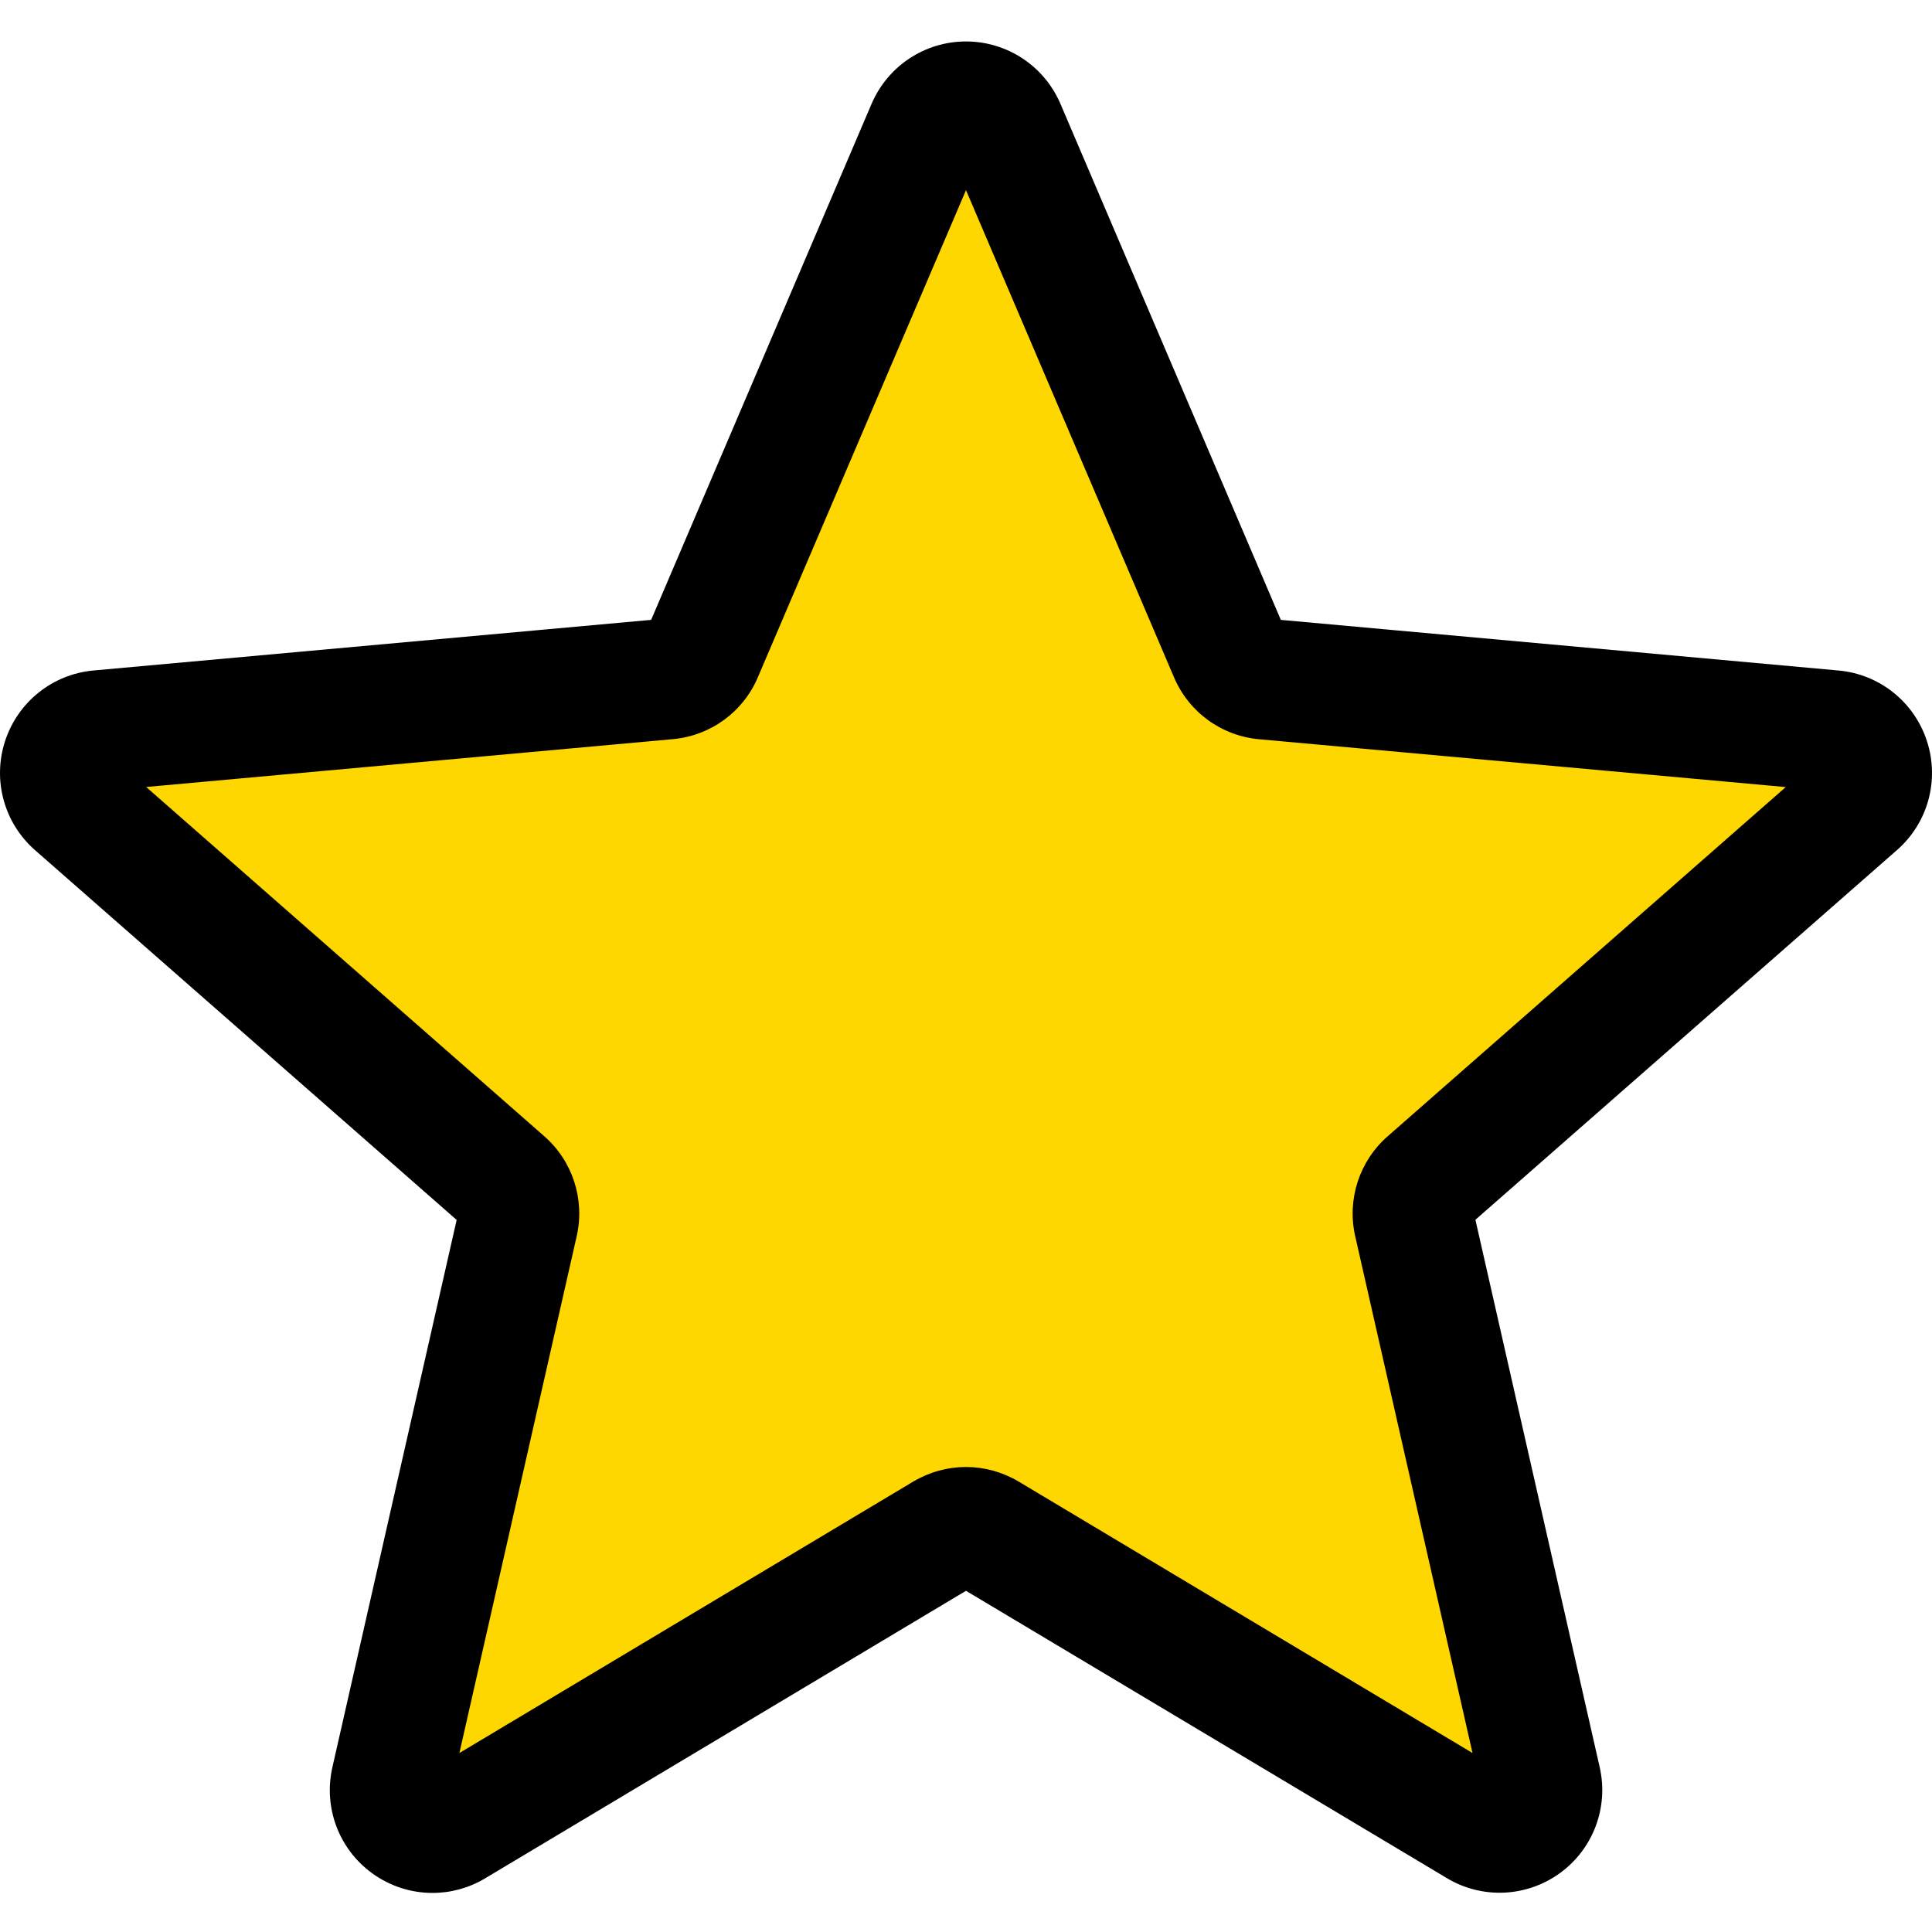
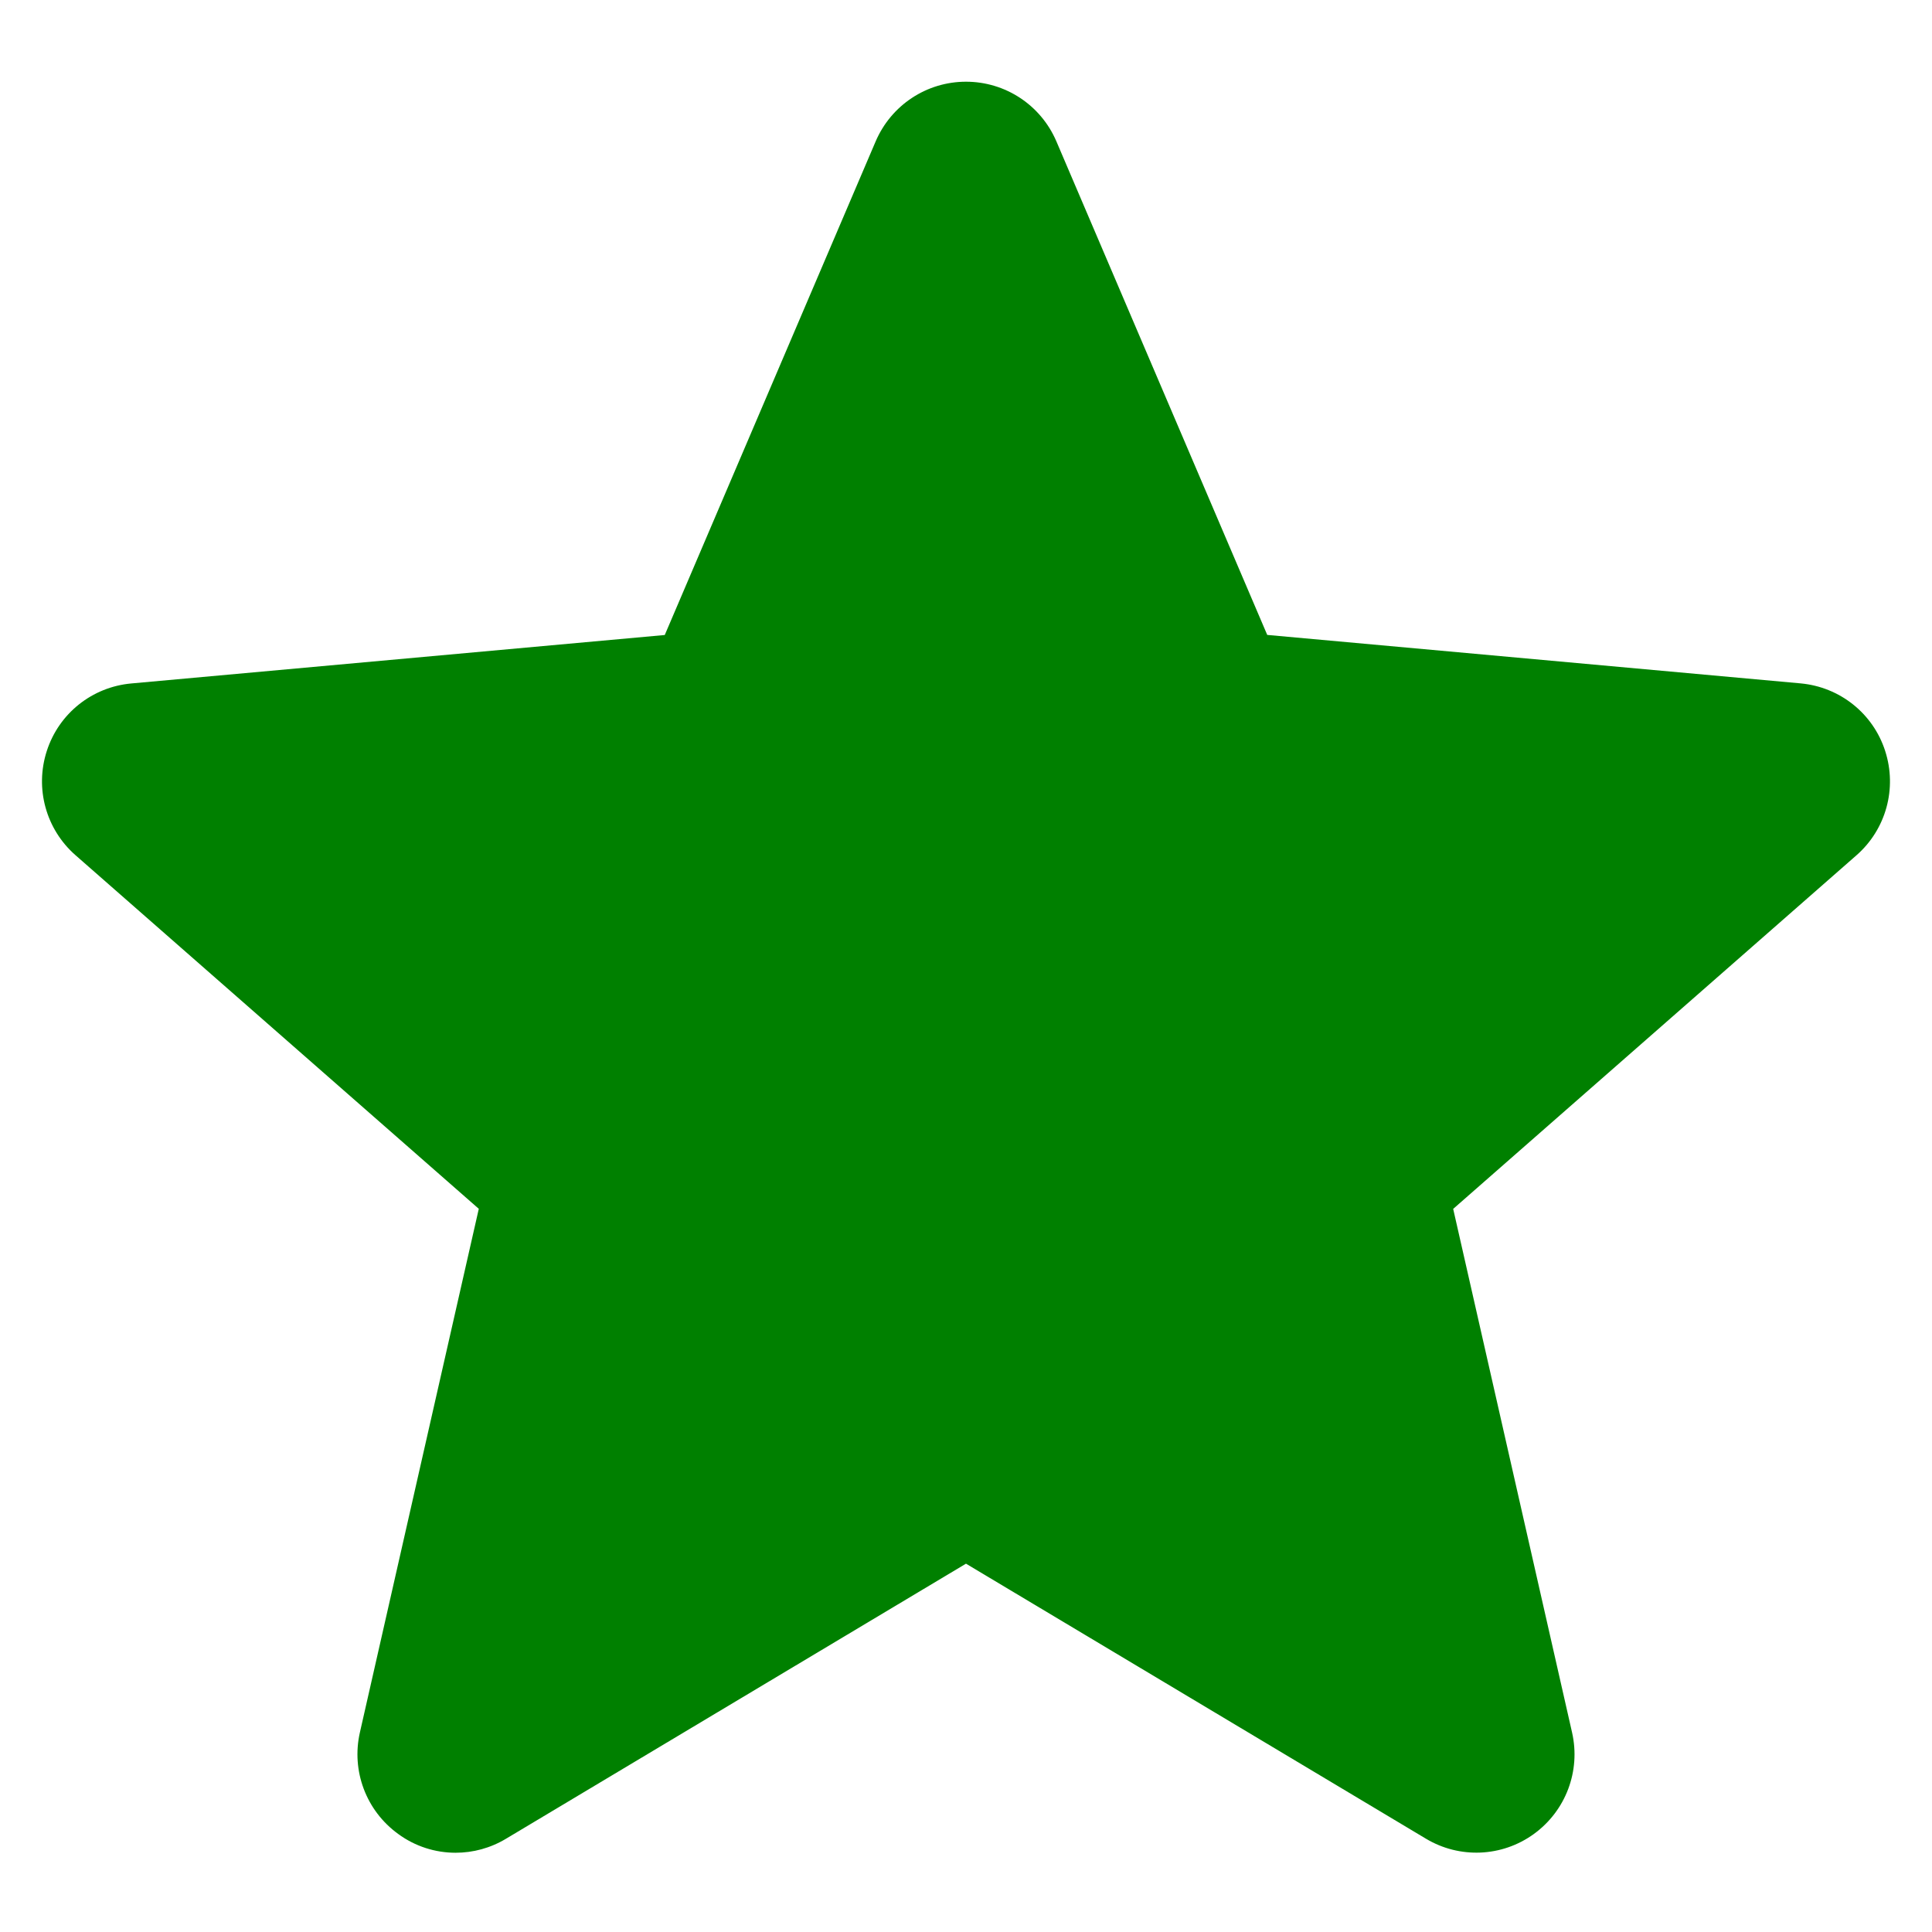
<svg xmlns="http://www.w3.org/2000/svg" height="511pt" viewBox="0 -10 511.986 511" width="511pt">
-   <path d="m499.574 188.504c-3.199-9.922-11.988-16.938-22.398-17.898l-141.355-12.844-55.895-130.836c-4.117-9.578-13.504-15.766-23.934-15.766-10.434 0-19.82 6.207-23.938 15.809l-55.891 130.816-141.379 12.84c-10.387.941-19.176 7.957-22.379 17.879-3.219 9.922-.234 20.777 7.617 27.648l106.859 93.695-31.512 138.773c-2.301 10.199 1.664 20.734 10.137 26.879 4.52 3.328 9.875 4.992 15.23 4.992 4.629 0 9.238-1.234 13.355-3.711l121.898-72.895 121.875 72.875c8.918 5.352 20.16 4.883 28.609-1.238 8.469-6.145 12.438-16.684 10.133-26.883l-31.508-138.77 106.859-93.699c7.848-6.867 10.836-17.727 7.613-27.668zm0 0" fill="gold" />
-   <path d="m114.617 491.137c-5.633 0-11.203-1.746-15.957-5.184-8.855-6.398-12.992-17.43-10.582-28.094l32.938-145.066-111.703-97.965c-8.211-7.188-11.348-18.516-7.977-28.906 3.371-10.367 12.543-17.727 23.402-18.73l147.82-13.418 58.41-136.746c4.309-10.047 14.121-16.535 25.023-16.535 10.902 0 20.715 6.488 25.023 16.512l58.41 136.77 147.797 13.418c10.883.98 20.055 8.344 23.426 18.711 3.371 10.387.254 21.738-7.98 28.906l-111.68 97.941 32.938 145.066c2.414 10.668-1.727 21.695-10.578 28.094-8.812 6.379-20.566 6.914-29.891 1.324l-127.465-76.16-127.445 76.203c-4.309 2.582-9.109 3.859-13.93 3.859zm141.375-112.871c4.844 0 9.641 1.301 13.953 3.859l120.277 71.938-31.086-136.941c-2.219-9.77 1.09-19.926 8.621-26.516l105.473-92.523-139.543-12.672c-10.004-.895-18.668-7.188-22.594-16.469l-55.102-129.047-55.148 129.066c-3.902 9.238-12.562 15.531-22.59 16.43l-139.52 12.672 105.469 92.52c7.555 6.594 10.84 16.77 8.621 26.539l-31.082 136.941 120.277-71.938c4.328-2.559 9.129-3.859 13.973-3.859zm-84.586-221.824v.02zm169.152-.066v.023s0 0 0-.023zm0 0" />
+   <path d="m499.574 188.504c-3.199-9.922-11.988-16.938-22.398-17.898l-141.355-12.844-55.895-130.836c-4.117-9.578-13.504-15.766-23.934-15.766-10.434 0-19.82 6.207-23.938 15.809l-55.891 130.816-141.379 12.84c-10.387.941-19.176 7.957-22.379 17.879-3.219 9.922-.234 20.777 7.617 27.648l106.859 93.695-31.512 138.773c-2.301 10.199 1.664 20.734 10.137 26.879 4.52 3.328 9.875 4.992 15.23 4.992 4.629 0 9.238-1.234 13.355-3.711l121.898-72.895 121.875 72.875c8.918 5.352 20.16 4.883 28.609-1.238 8.469-6.145 12.438-16.684 10.133-26.883l-31.508-138.77 106.859-93.699c7.848-6.867 10.836-17.727 7.613-27.668zm0 0" fill="green" />
</svg>
